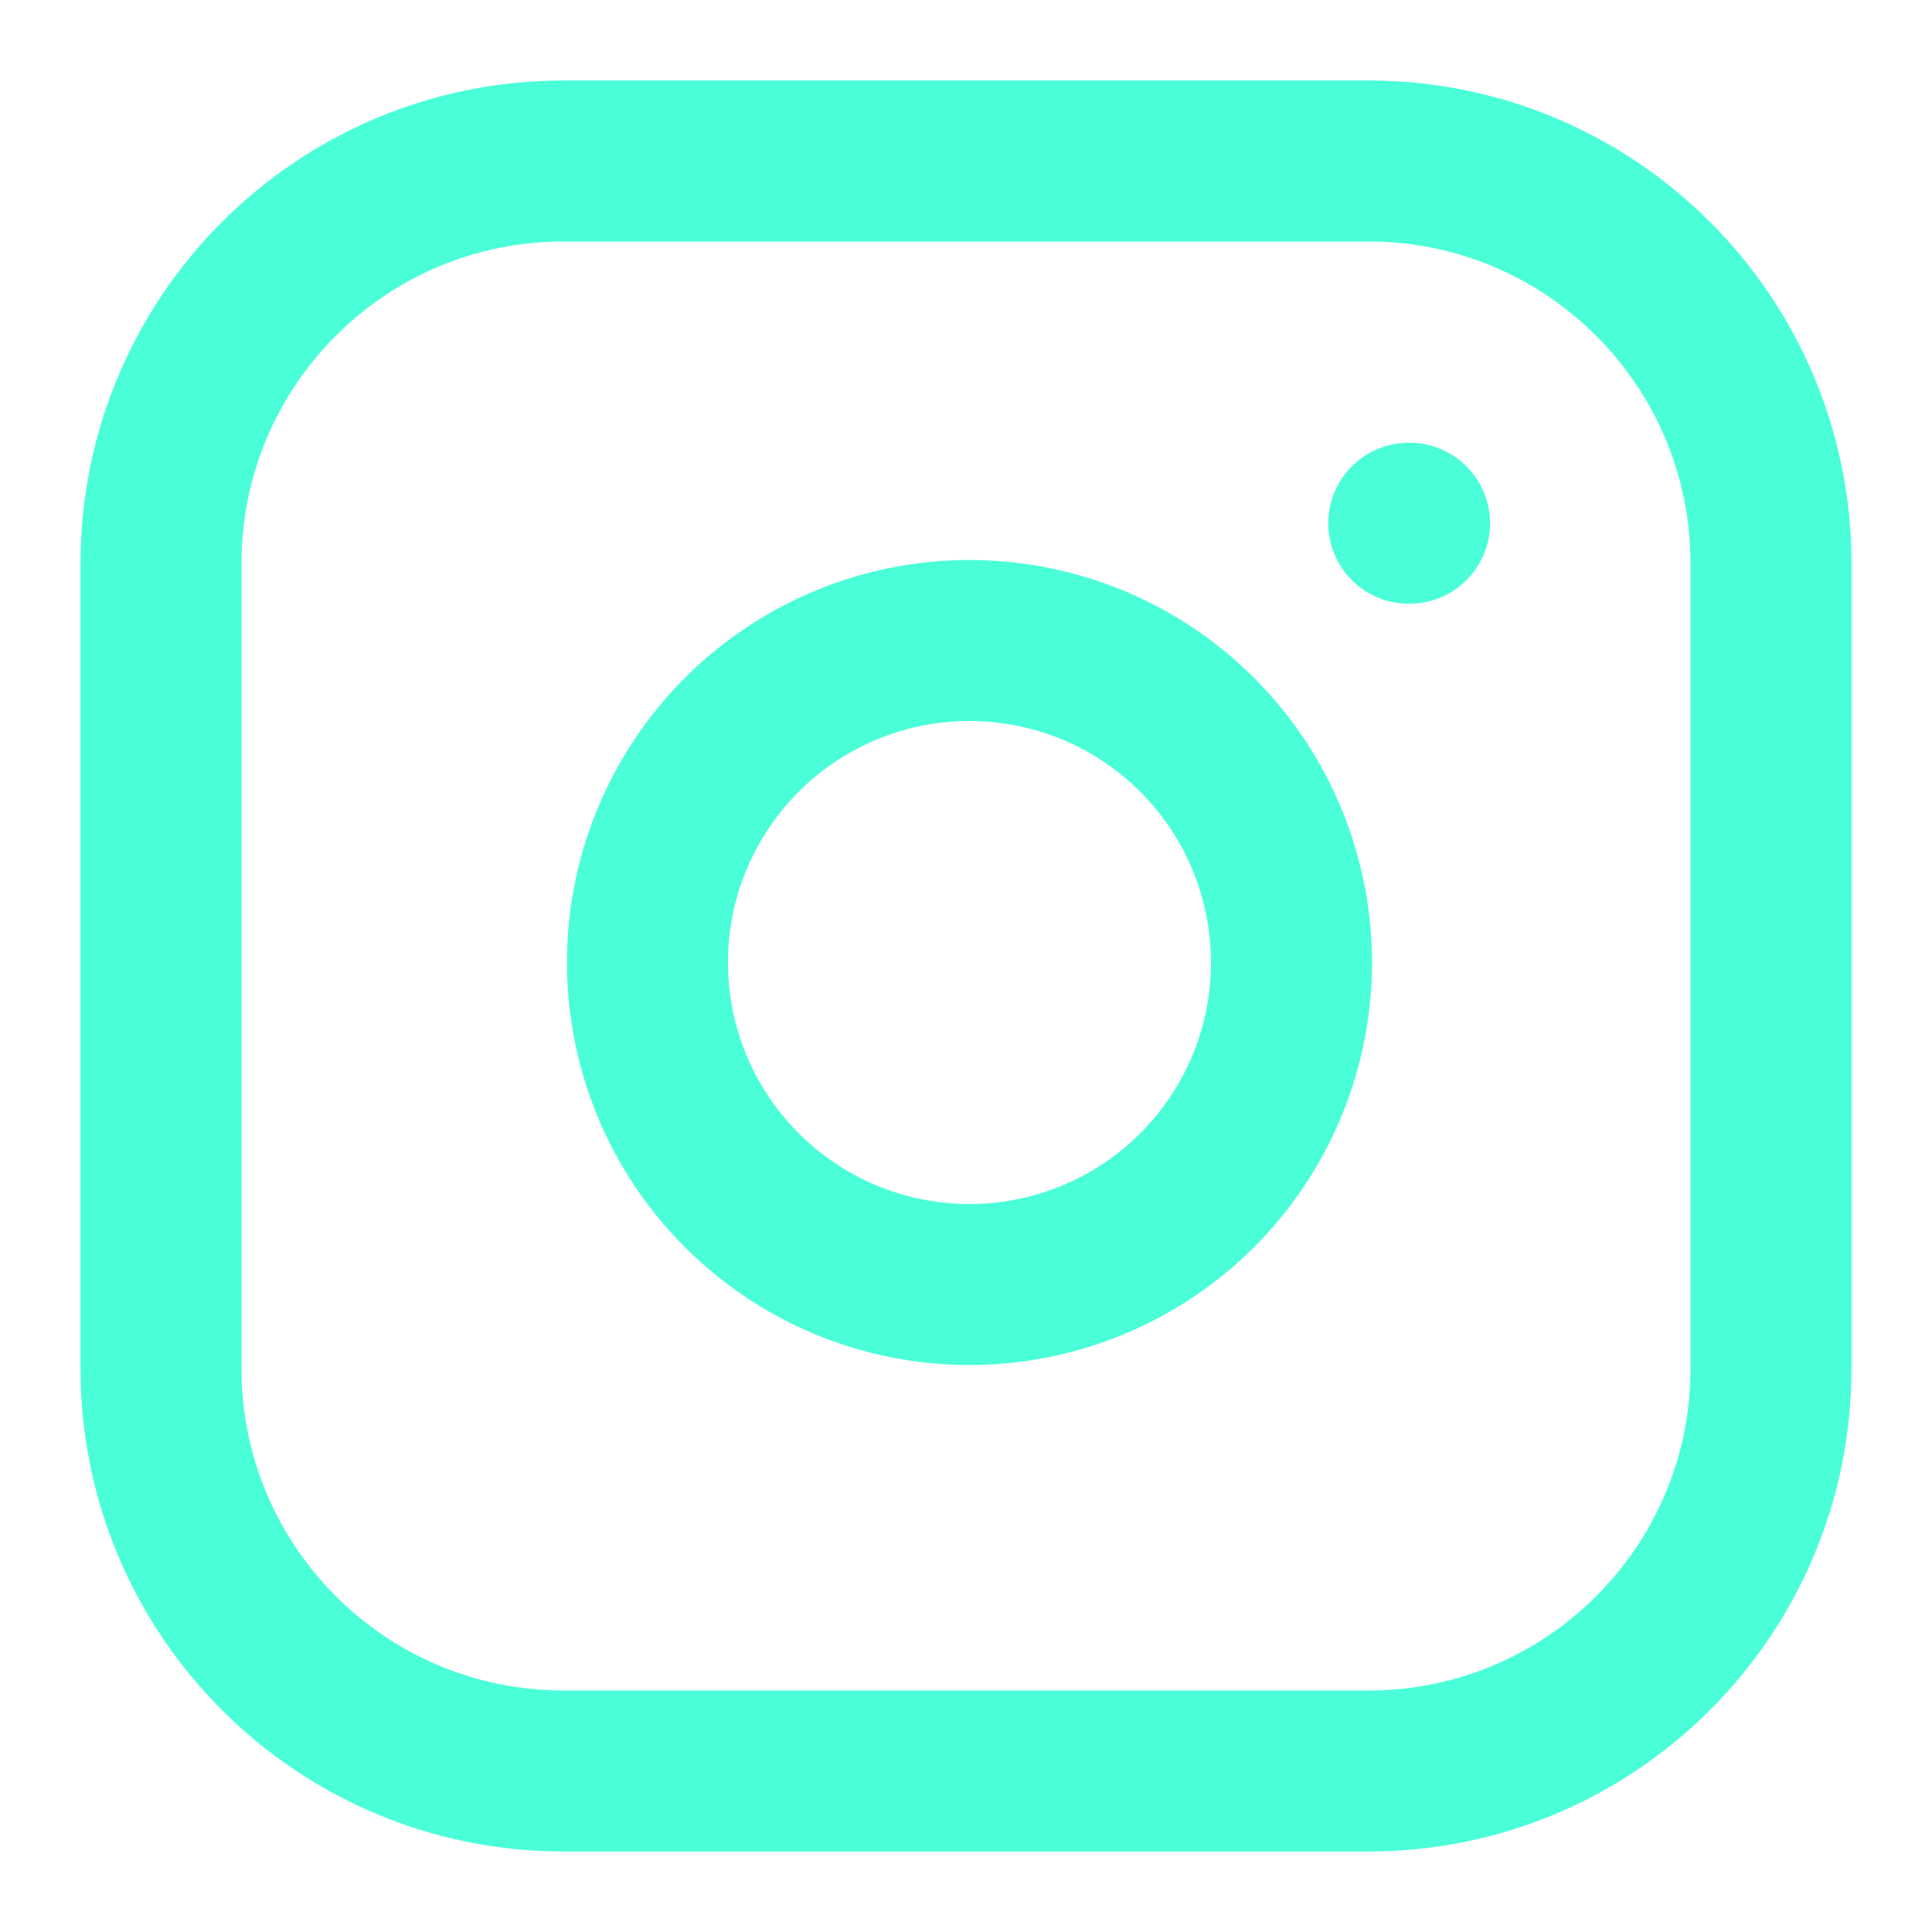
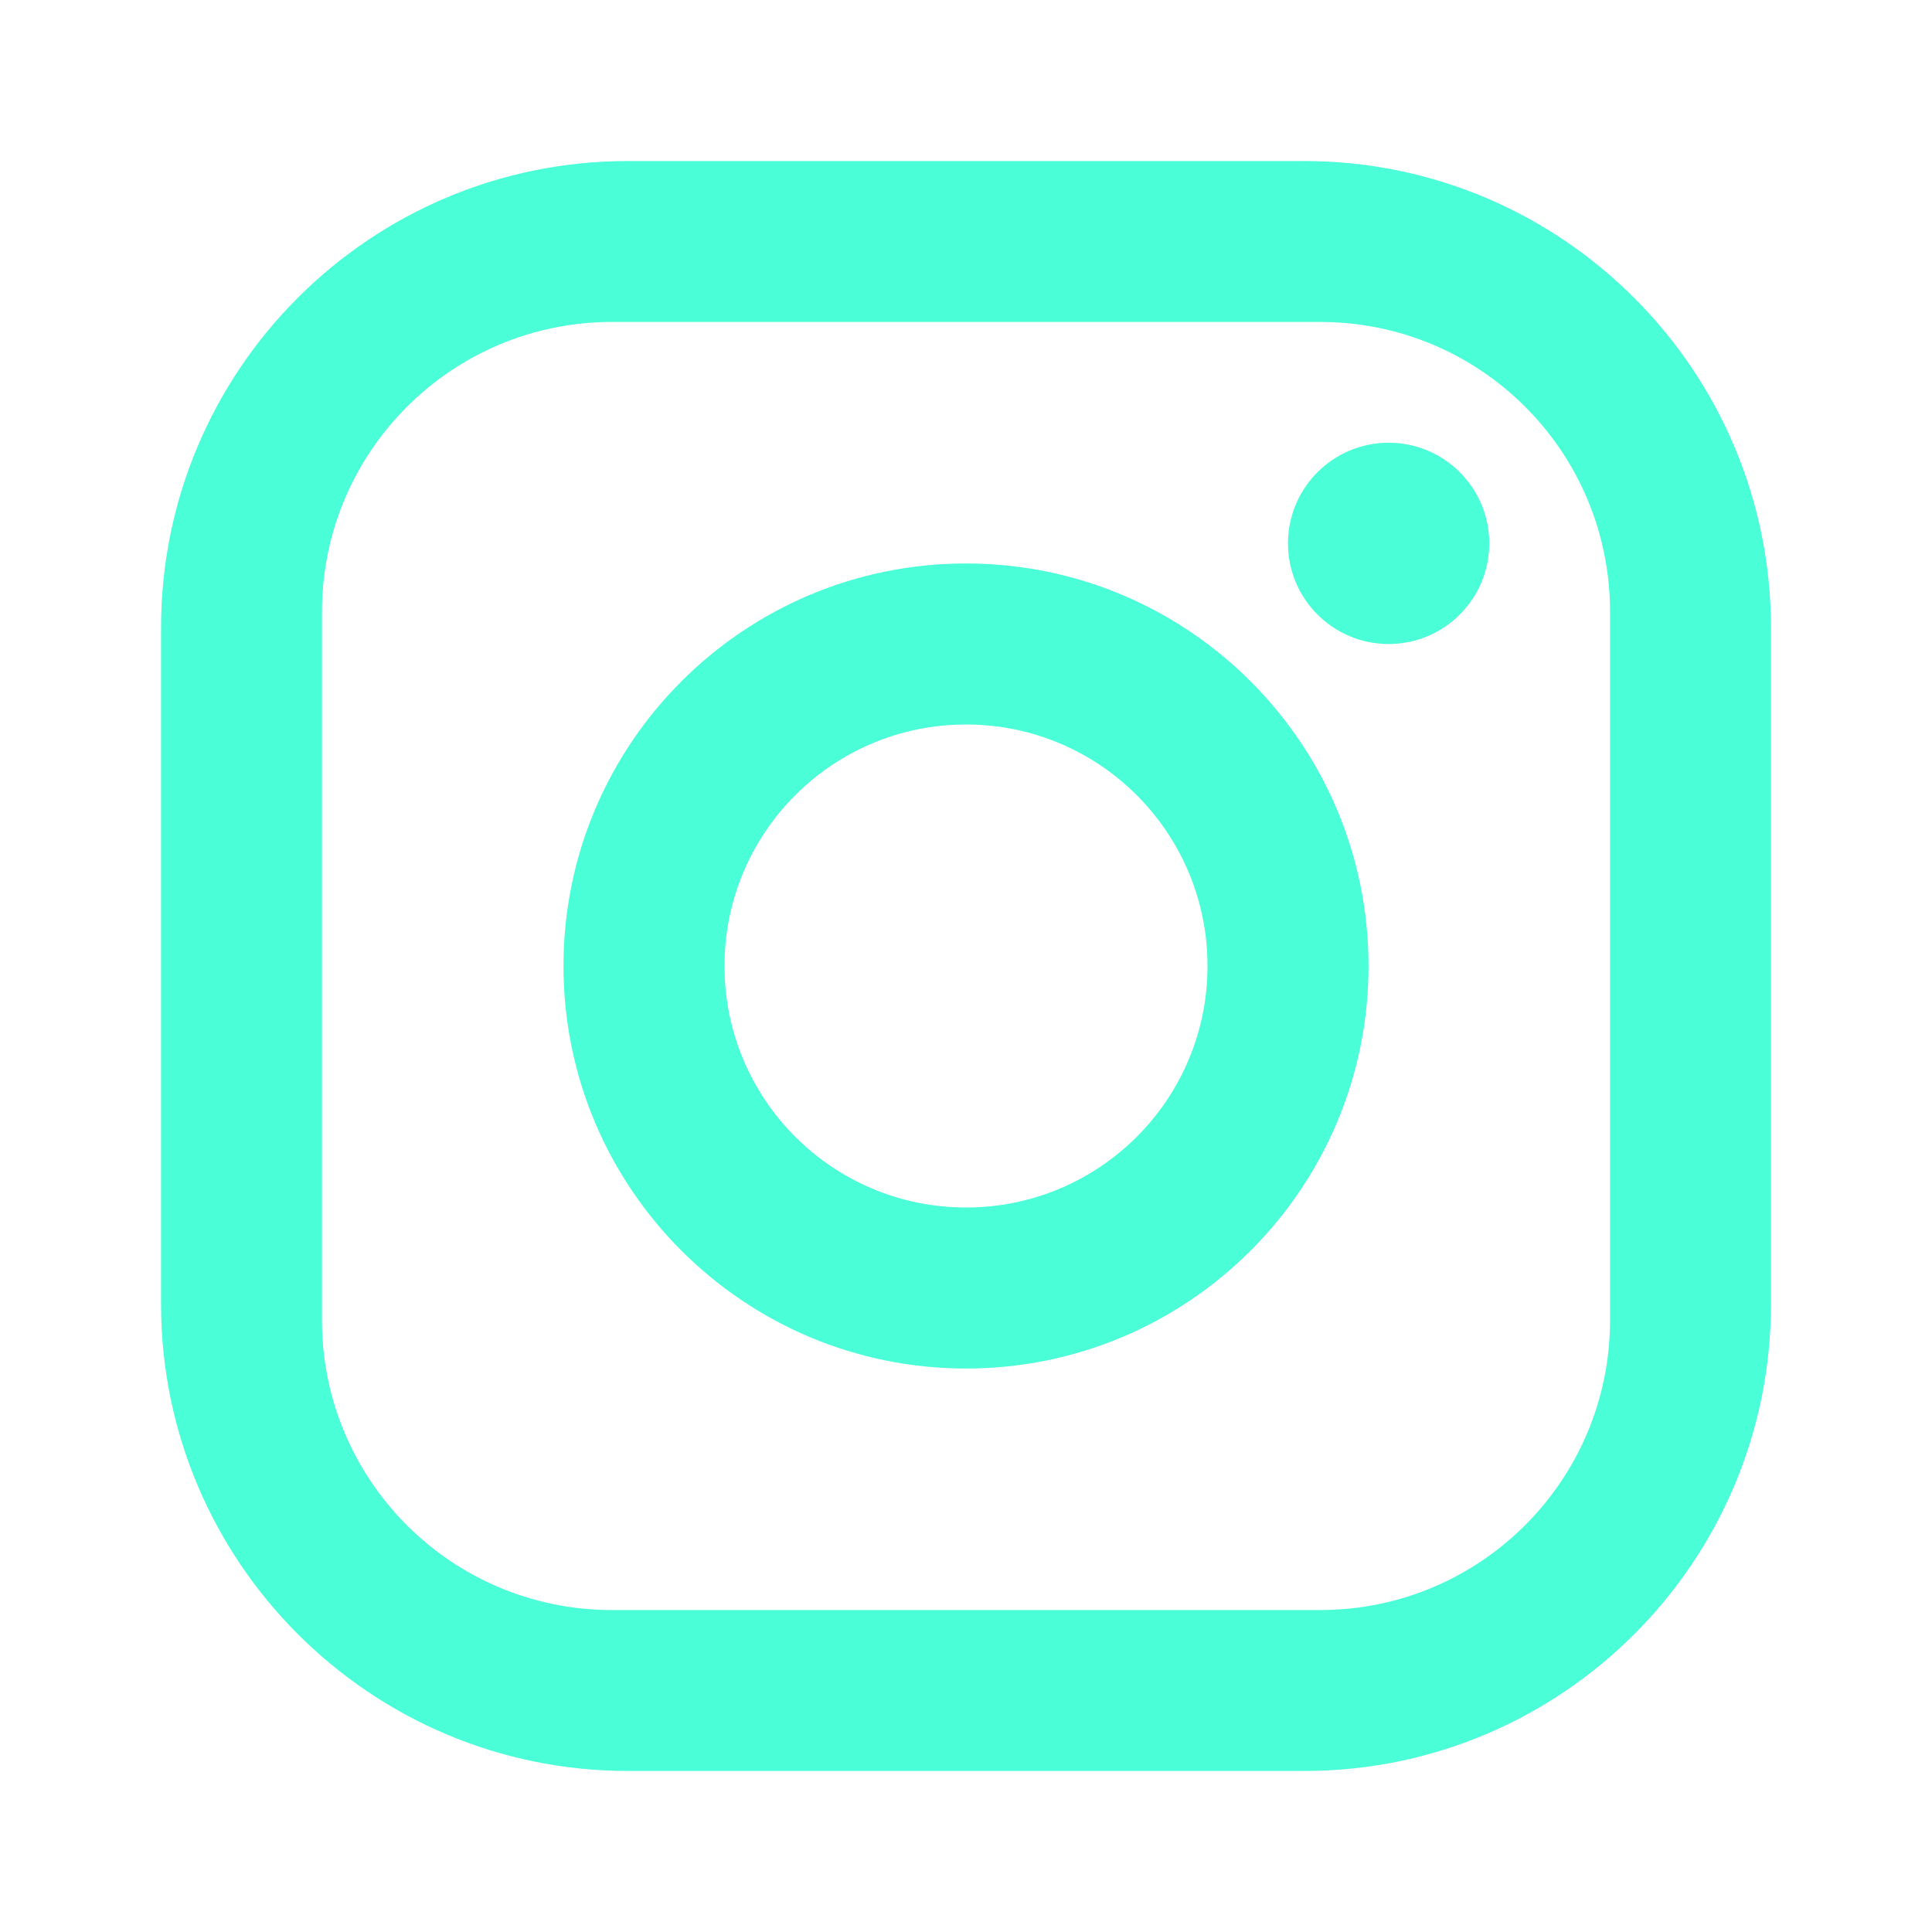
- <svg xmlns="http://www.w3.org/2000/svg" width="16" height="16" viewBox="0 0 24 24" fill="none" stroke="#4AFFD8" stroke-width="2" stroke-linecap="round" stroke-linejoin="round" class="feather feather-instagram">
-   <rect x="2" y="2" width="20" height="20" rx="5" ry="5" />
-   <path d="M16 11.37A4 4 0 1 1 12.63 8 4 4 0 0 1 16 11.37z" />
-   <line x1="17.5" y1="6.5" x2="17.51" y2="6.5" />
+ <svg xmlns="http://www.w3.org/2000/svg" width="20" height="20" viewBox="0 0 20 20" fill="none">
+   <path d="M6.5 1.667H13.5C16.167 1.667 18.333 3.833 18.333 6.5V13.5C18.333 16.169 16.169 18.333 13.5 18.333H6.5C3.833 18.333 1.667 16.167 1.667 13.5V6.5C1.667 3.831 3.831 1.667 6.5 1.667V1.667ZM6.333 3.333C4.677 3.333 3.333 4.676 3.333 6.333V13.667C3.333 15.325 4.675 16.667 6.333 16.667H13.667C15.324 16.667 16.667 15.323 16.667 13.667V6.333C16.667 4.675 15.325 3.333 13.667 3.333H6.333ZM14.375 4.583C14.95 4.583 15.417 5.05 15.417 5.625C15.417 6.2 14.95 6.667 14.375 6.667C13.8 6.667 13.333 6.2 13.333 5.625C13.333 5.05 13.8 4.583 14.375 4.583ZM10 5.833C12.301 5.833 14.167 7.699 14.167 10C14.167 12.301 12.301 14.167 10 14.167C7.699 14.167 5.833 12.301 5.833 10C5.833 7.699 7.699 5.833 10 5.833ZM10 7.5C8.619 7.5 7.5 8.619 7.5 10C7.5 11.381 8.619 12.5 10 12.5C11.381 12.5 12.5 11.381 12.5 10C12.5 8.619 11.381 7.5 10 7.5Z" fill="#4AFFD8" />
</svg>
